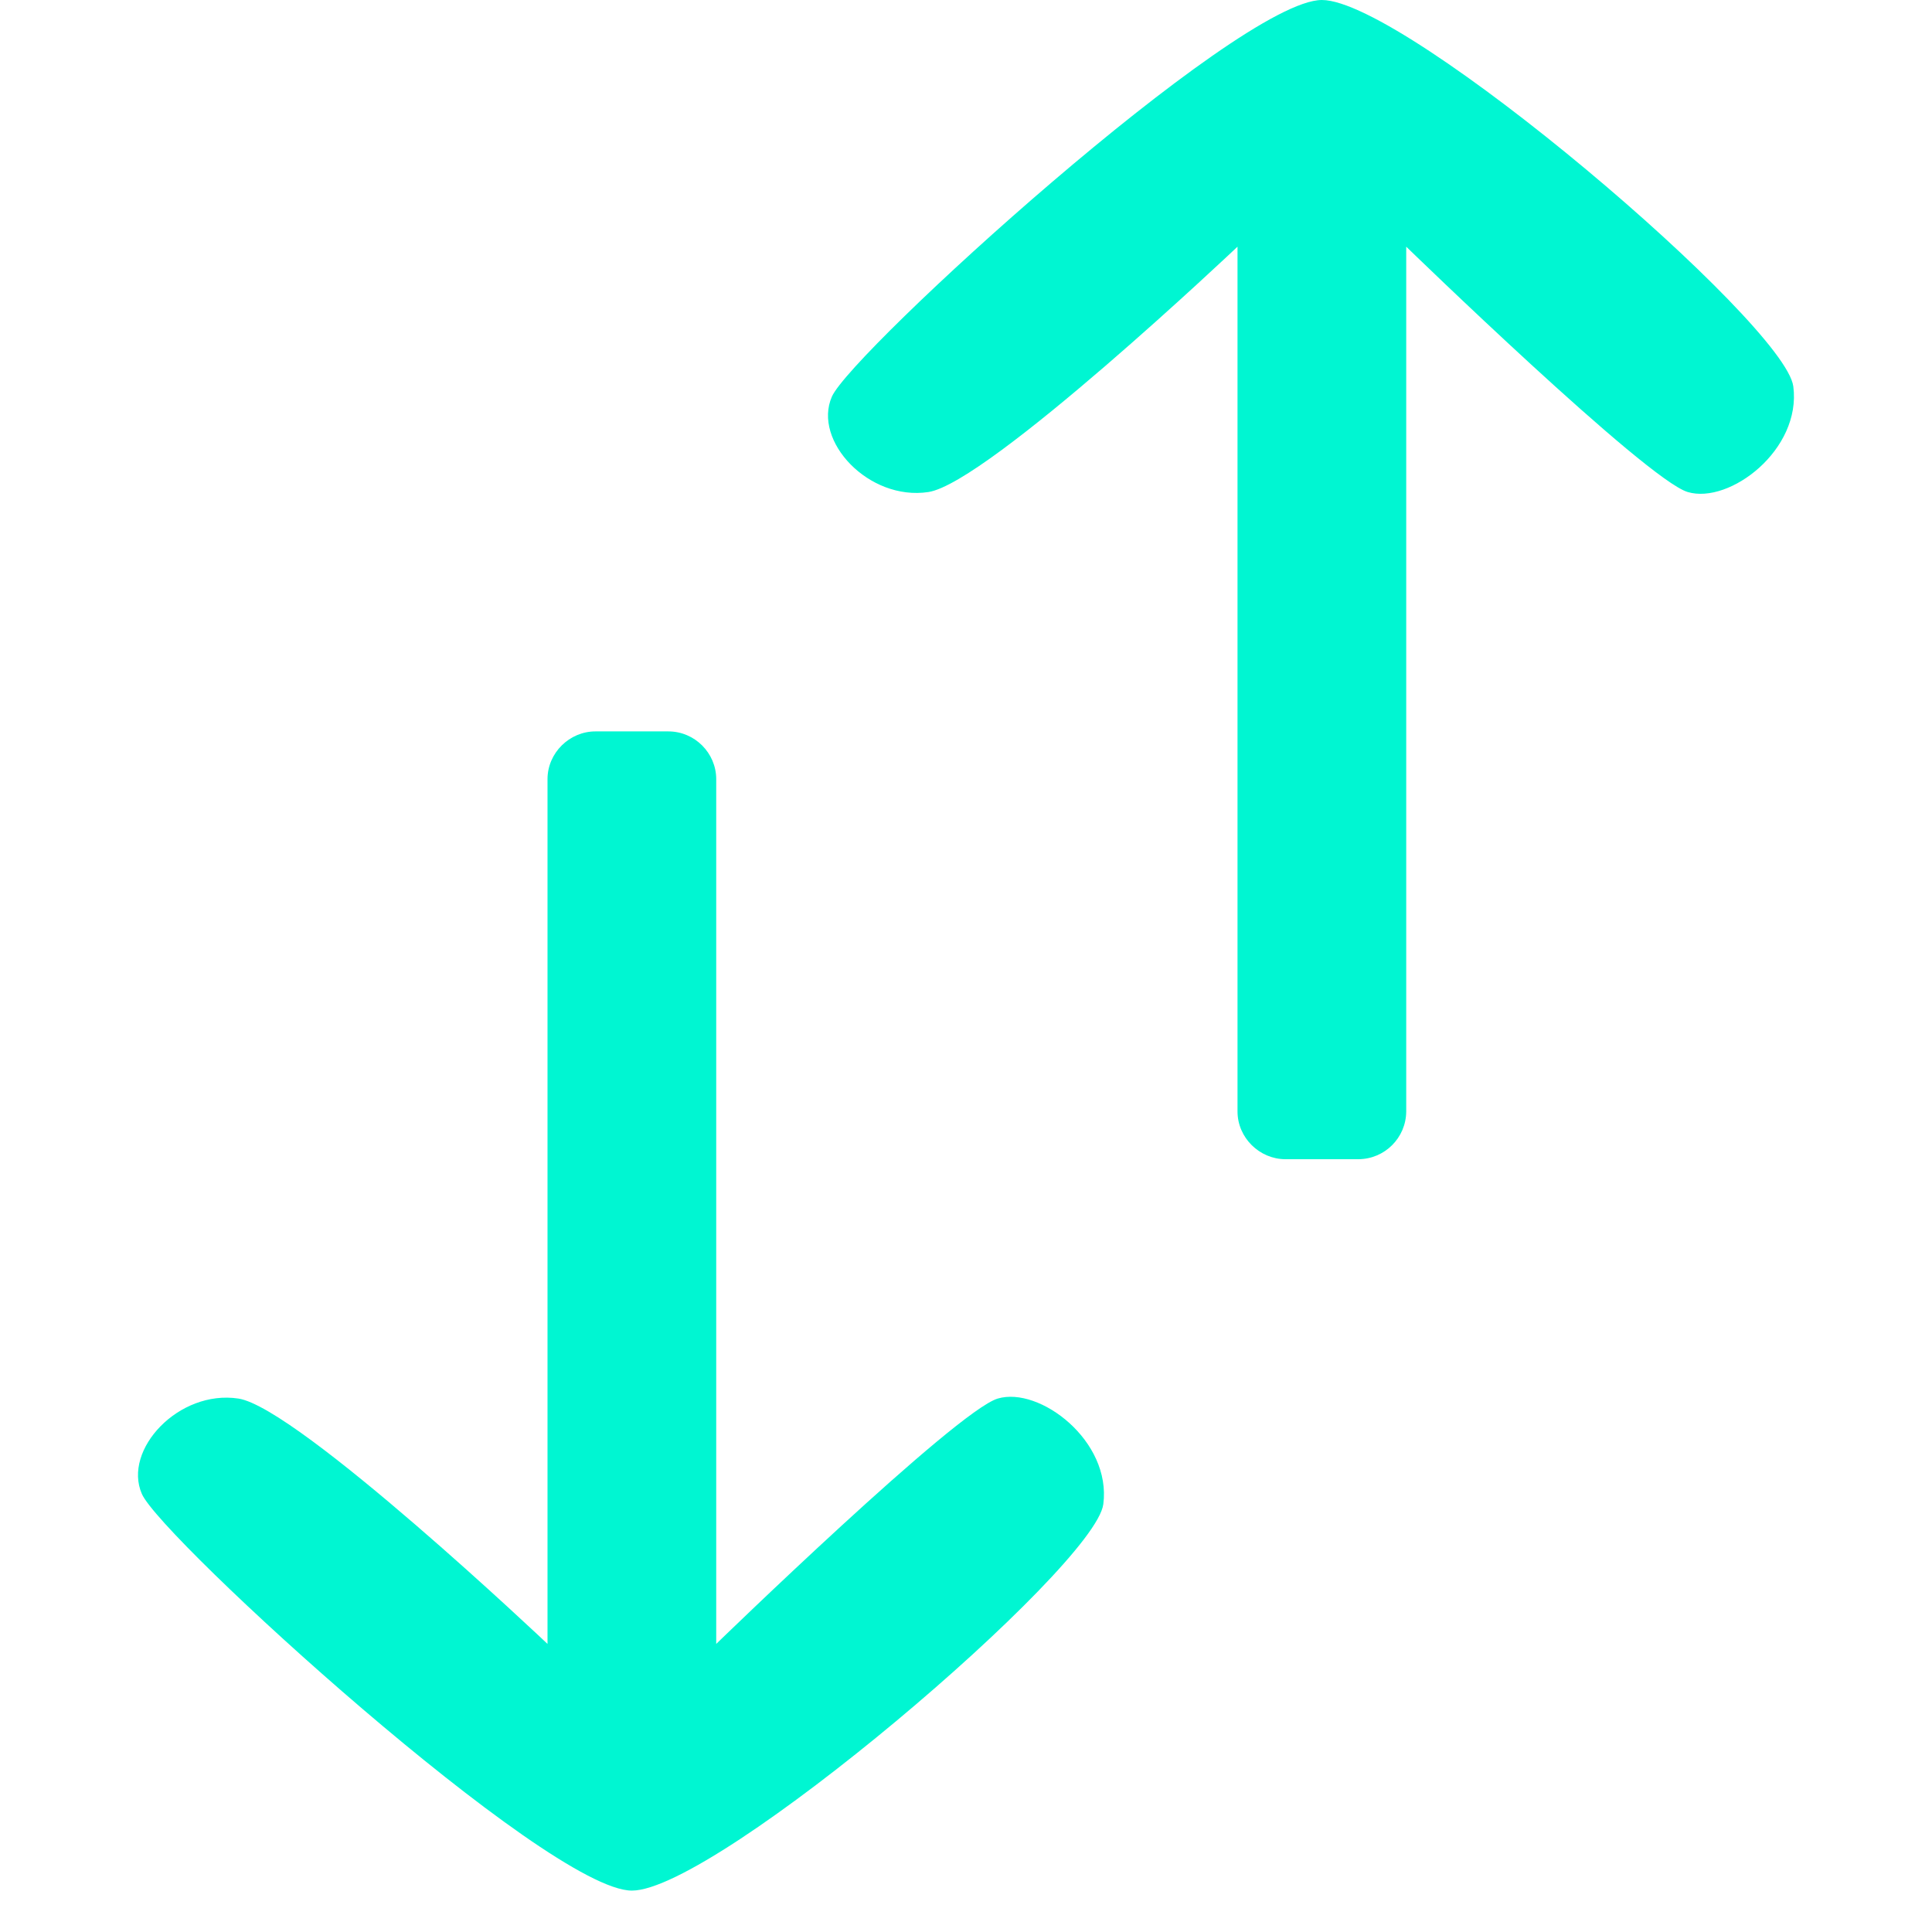
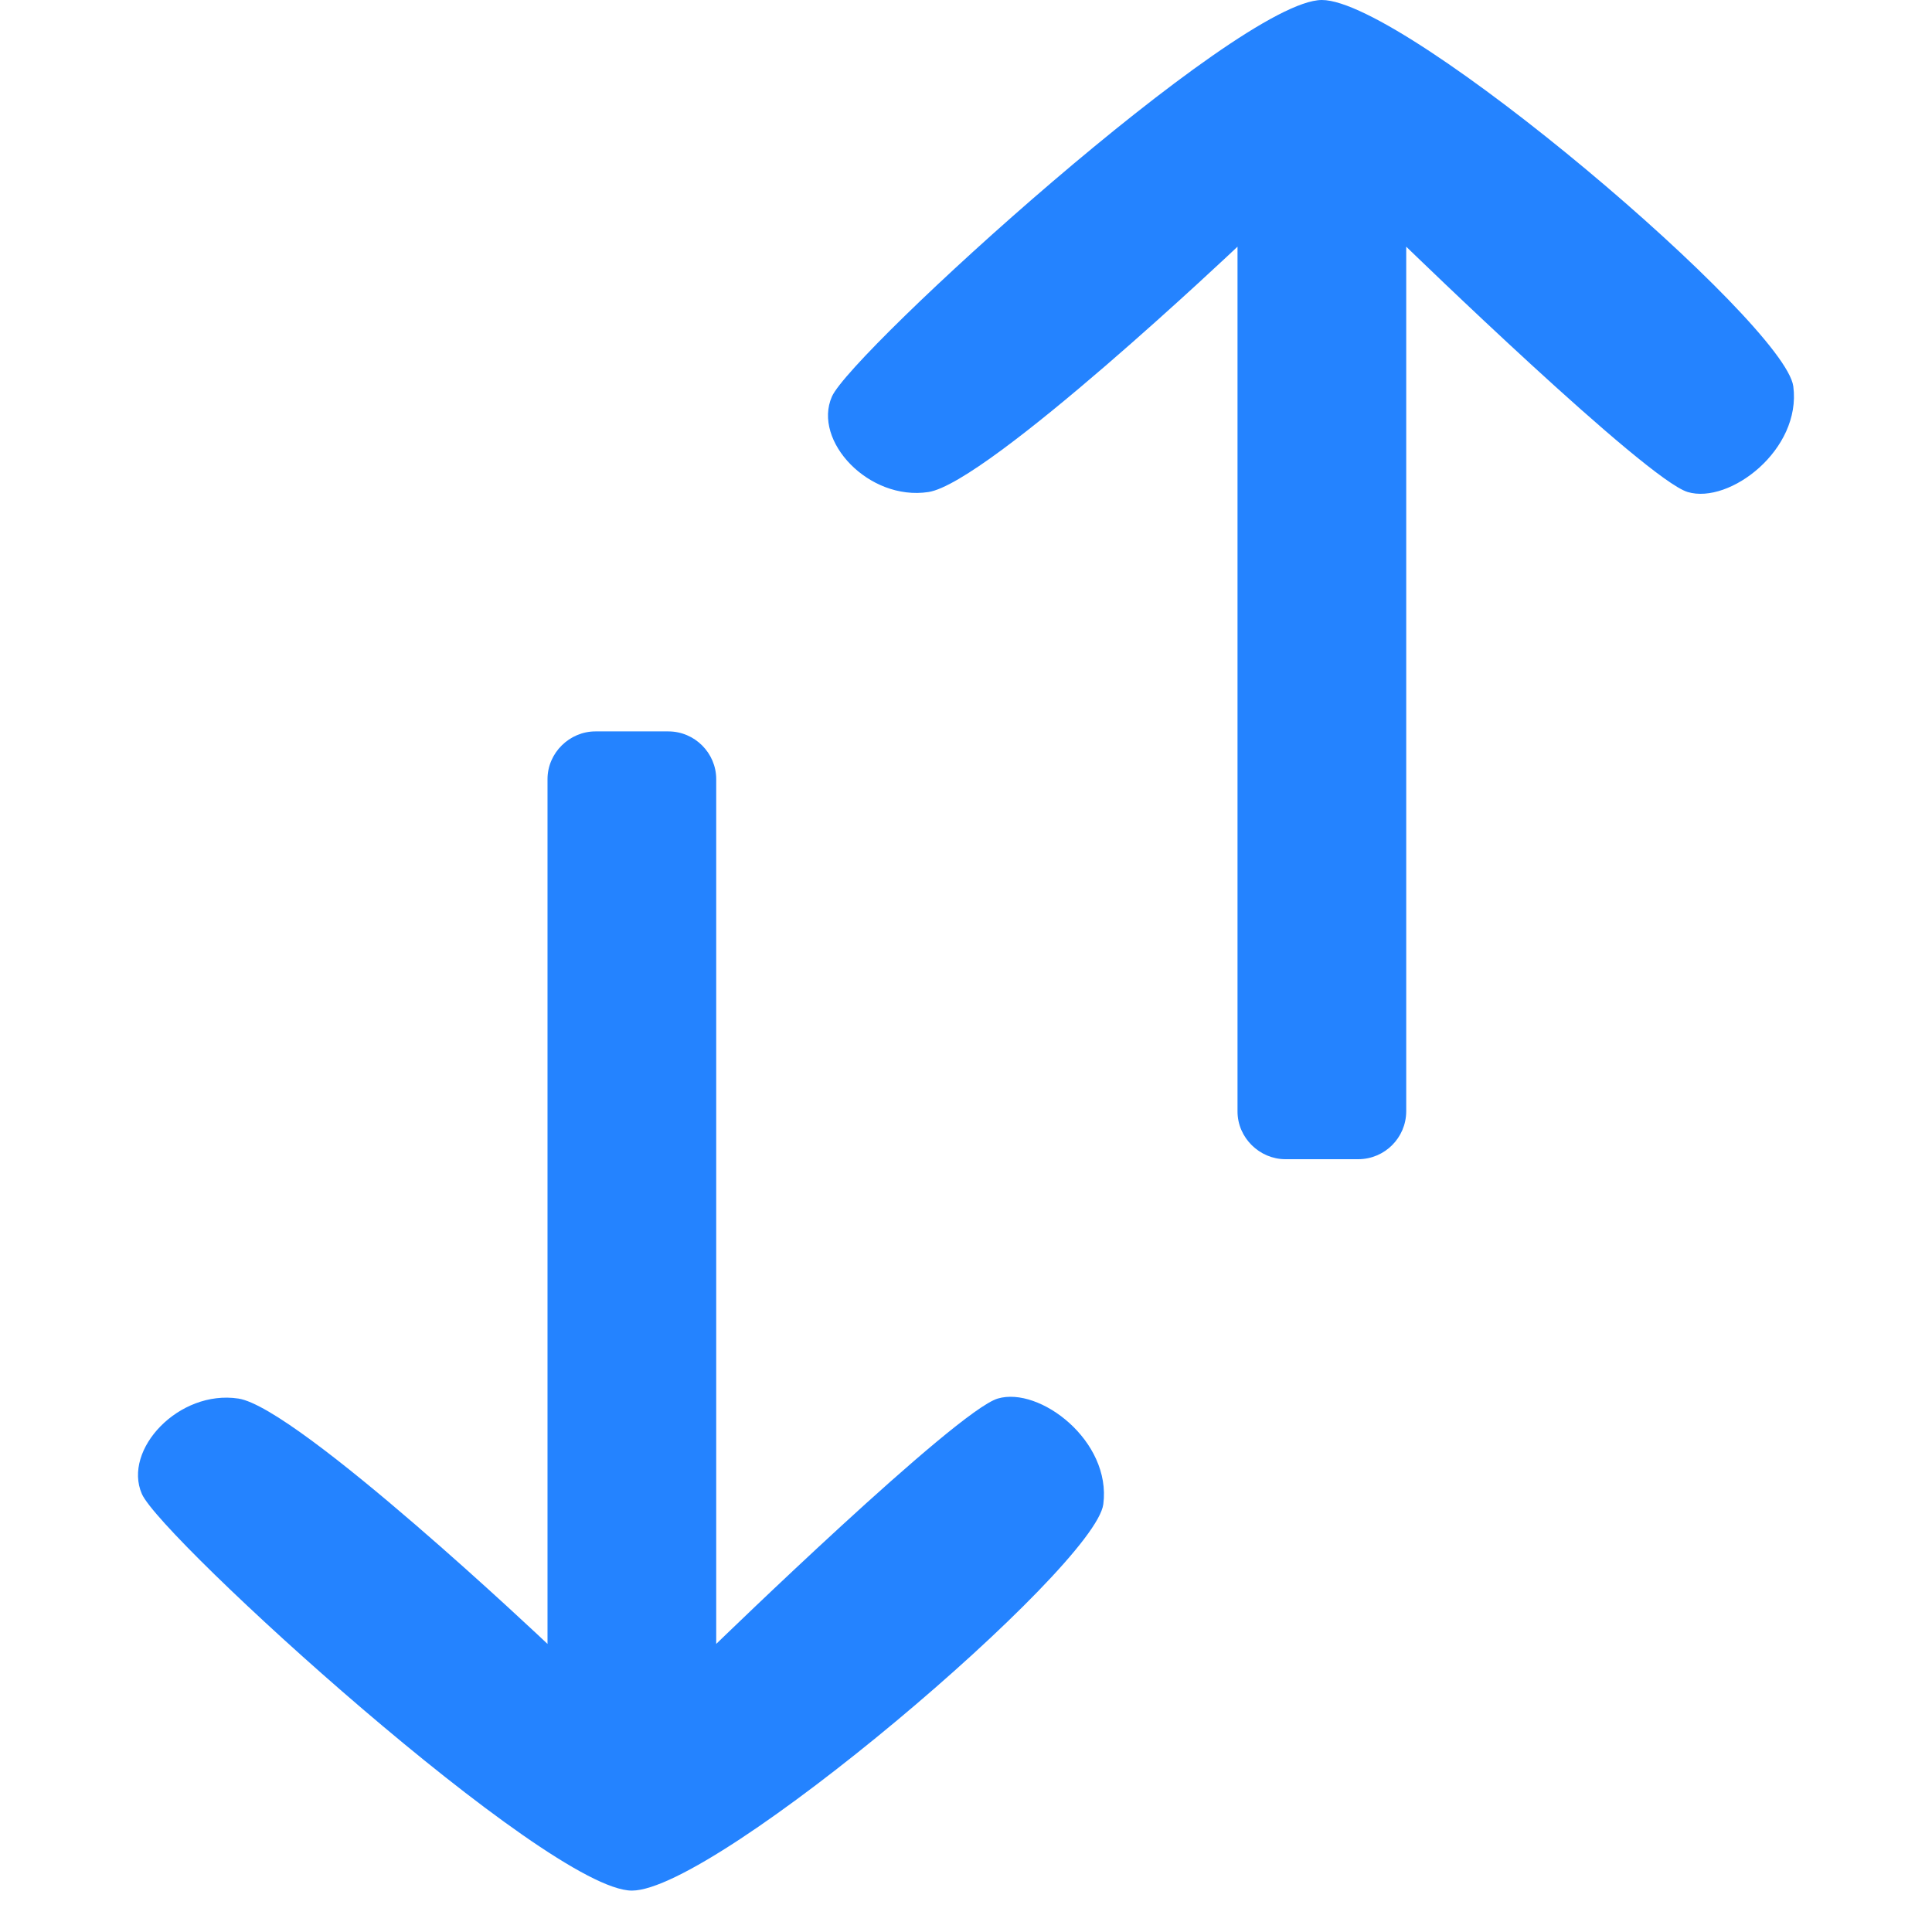
<svg xmlns="http://www.w3.org/2000/svg" width="28" height="28" viewBox="0 0 28 28">
-   <g fill="#00F6D2" fill-rule="evenodd">
+   <g fill="#2483ff" fill-rule="evenodd">
    <path d="M9.686 10.6c.383 0 .694.314.694.692v12.533s3.476-3.376 4.08-3.556c.606-.18 1.65.613 1.53 1.531-.12.918-5.61 5.6-6.832 5.6-1.223 0-6.823-5.107-7.102-5.749-.28-.641.535-1.513 1.399-1.382s4.48 3.556 4.48 3.556V11.292c0-.382.32-.692.694-.692h1.057zM19.686 16.8a.696.696 0 0 0 .694-.692V3.575s3.476 3.376 4.08 3.556c.606.18 1.65-.613 1.53-1.531-.12-.918-5.61-5.6-6.832-5.6-1.223 0-6.823 5.107-7.102 5.749-.28.641.535 1.513 1.399 1.382s4.48-3.556 4.48-3.556v12.533c0 .382.32.692.694.692h1.057z" />
  </g>
</svg>
